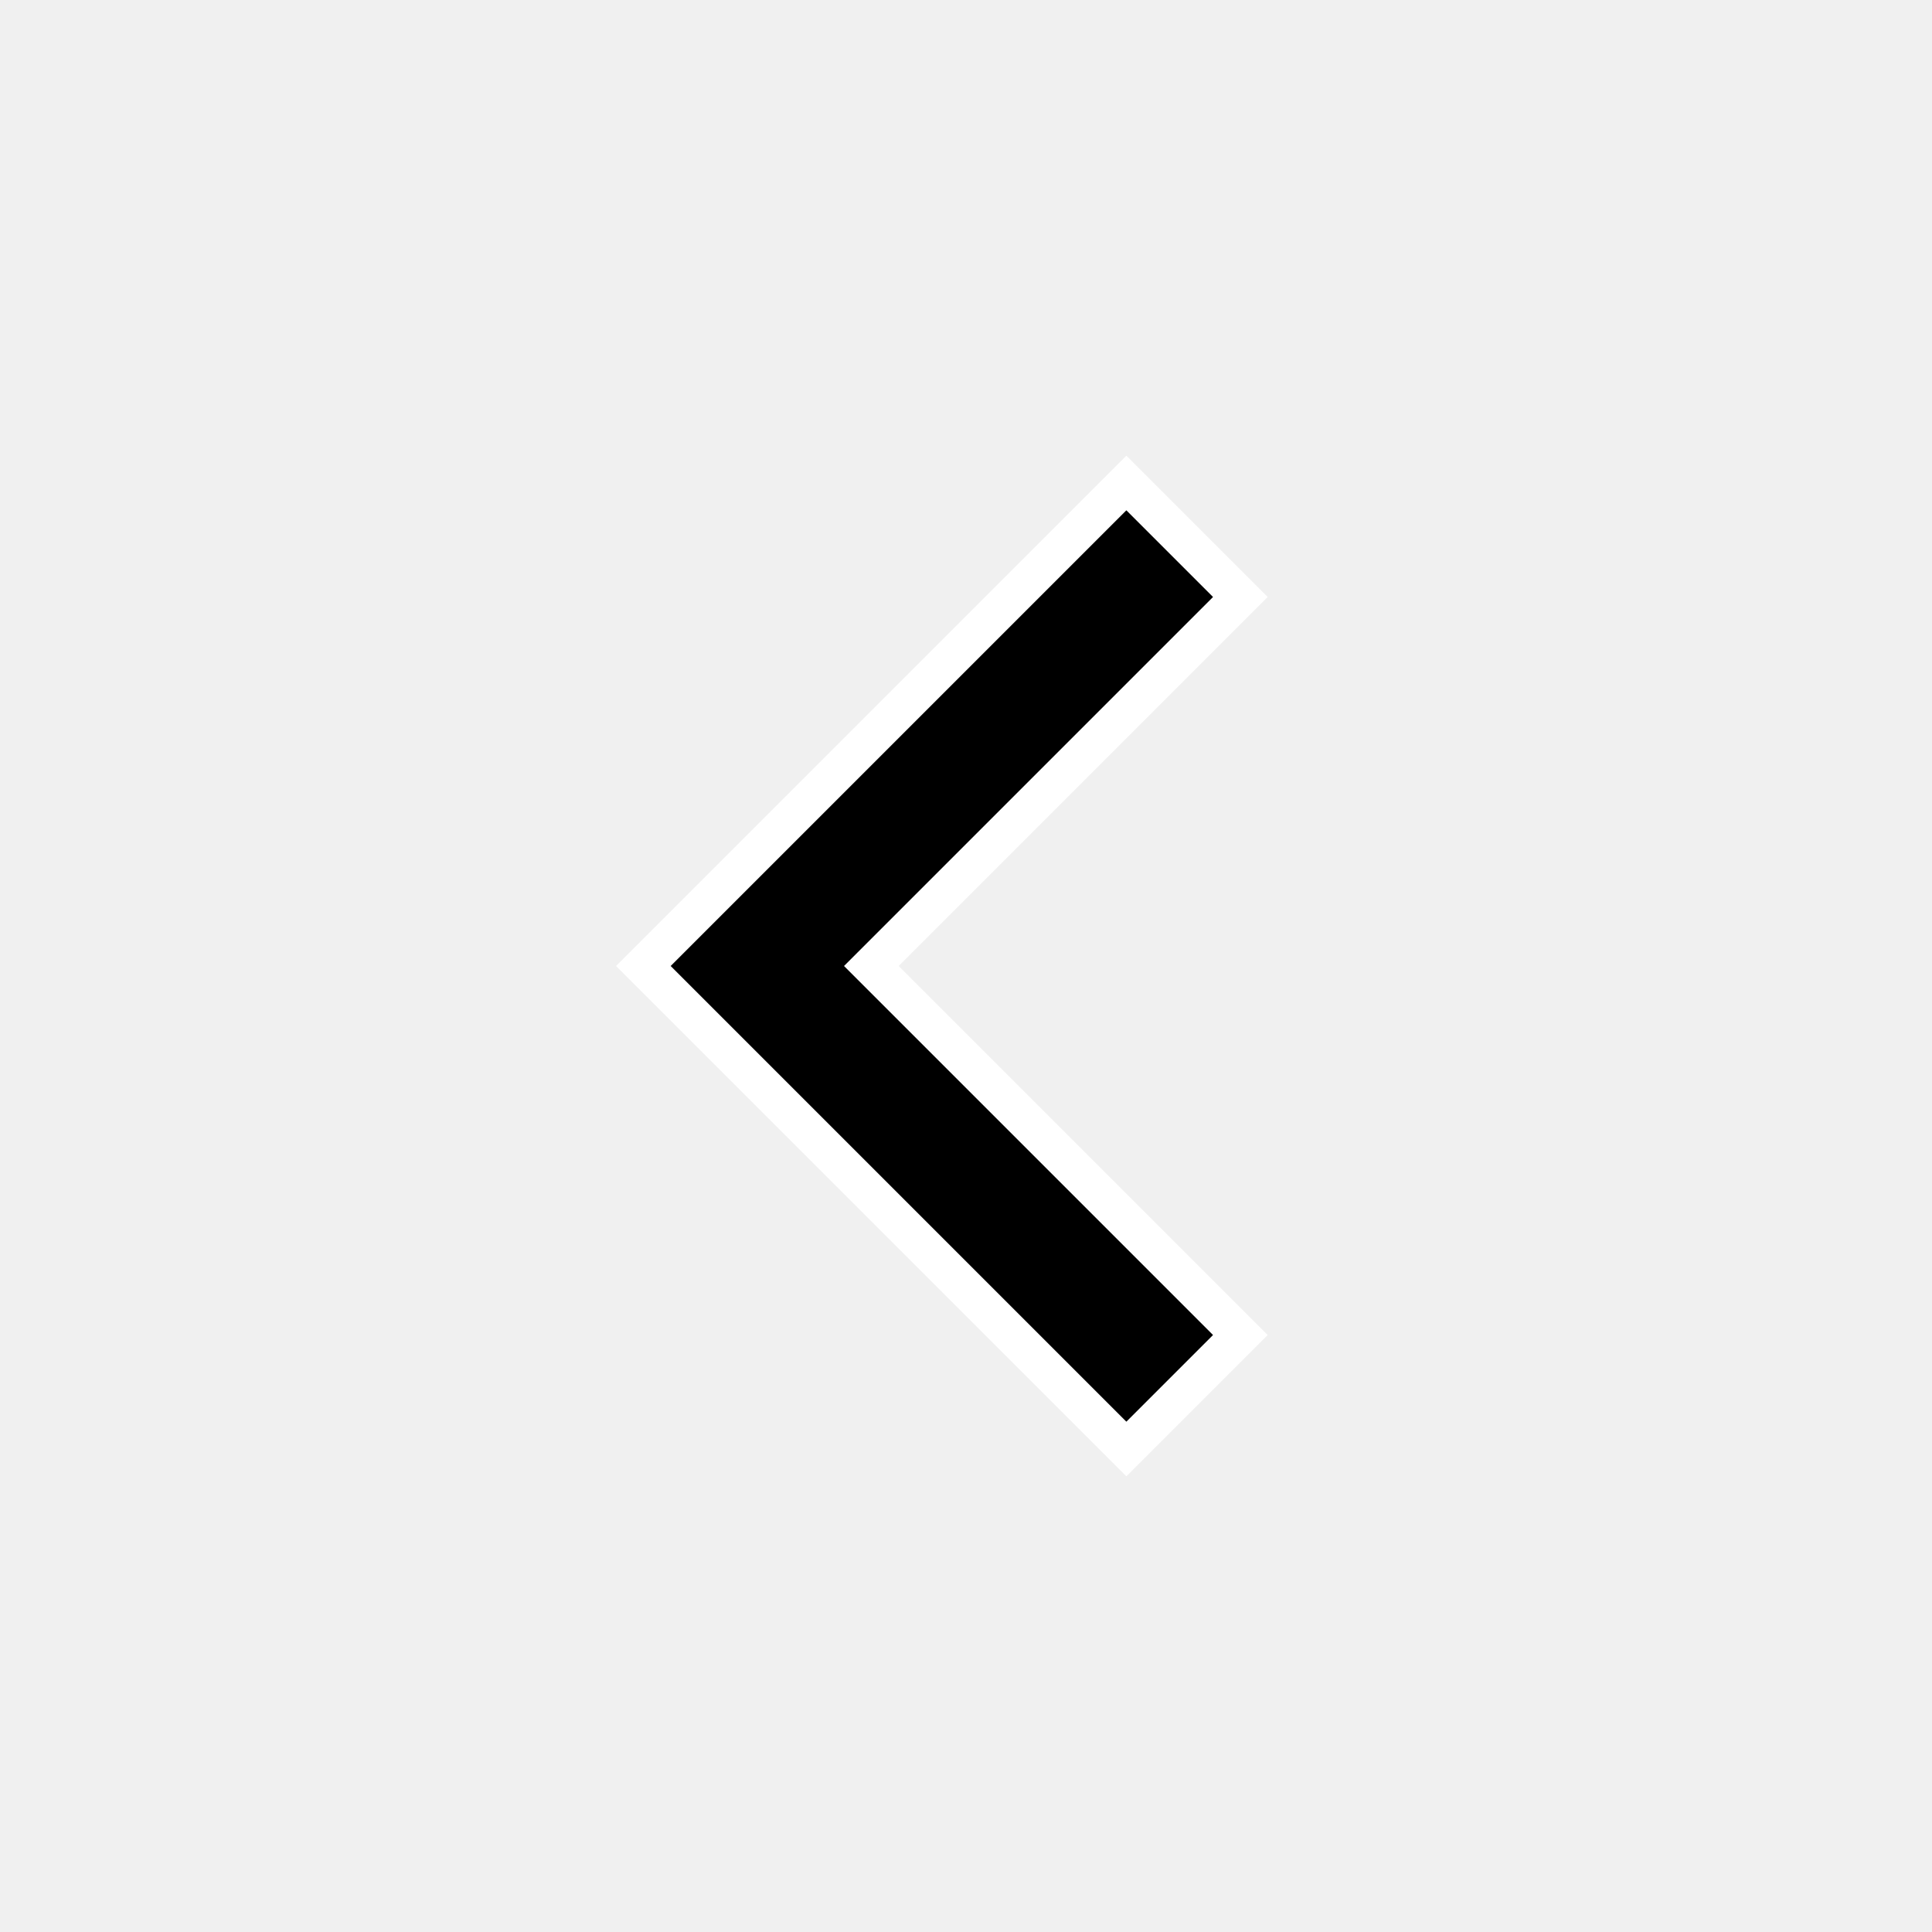
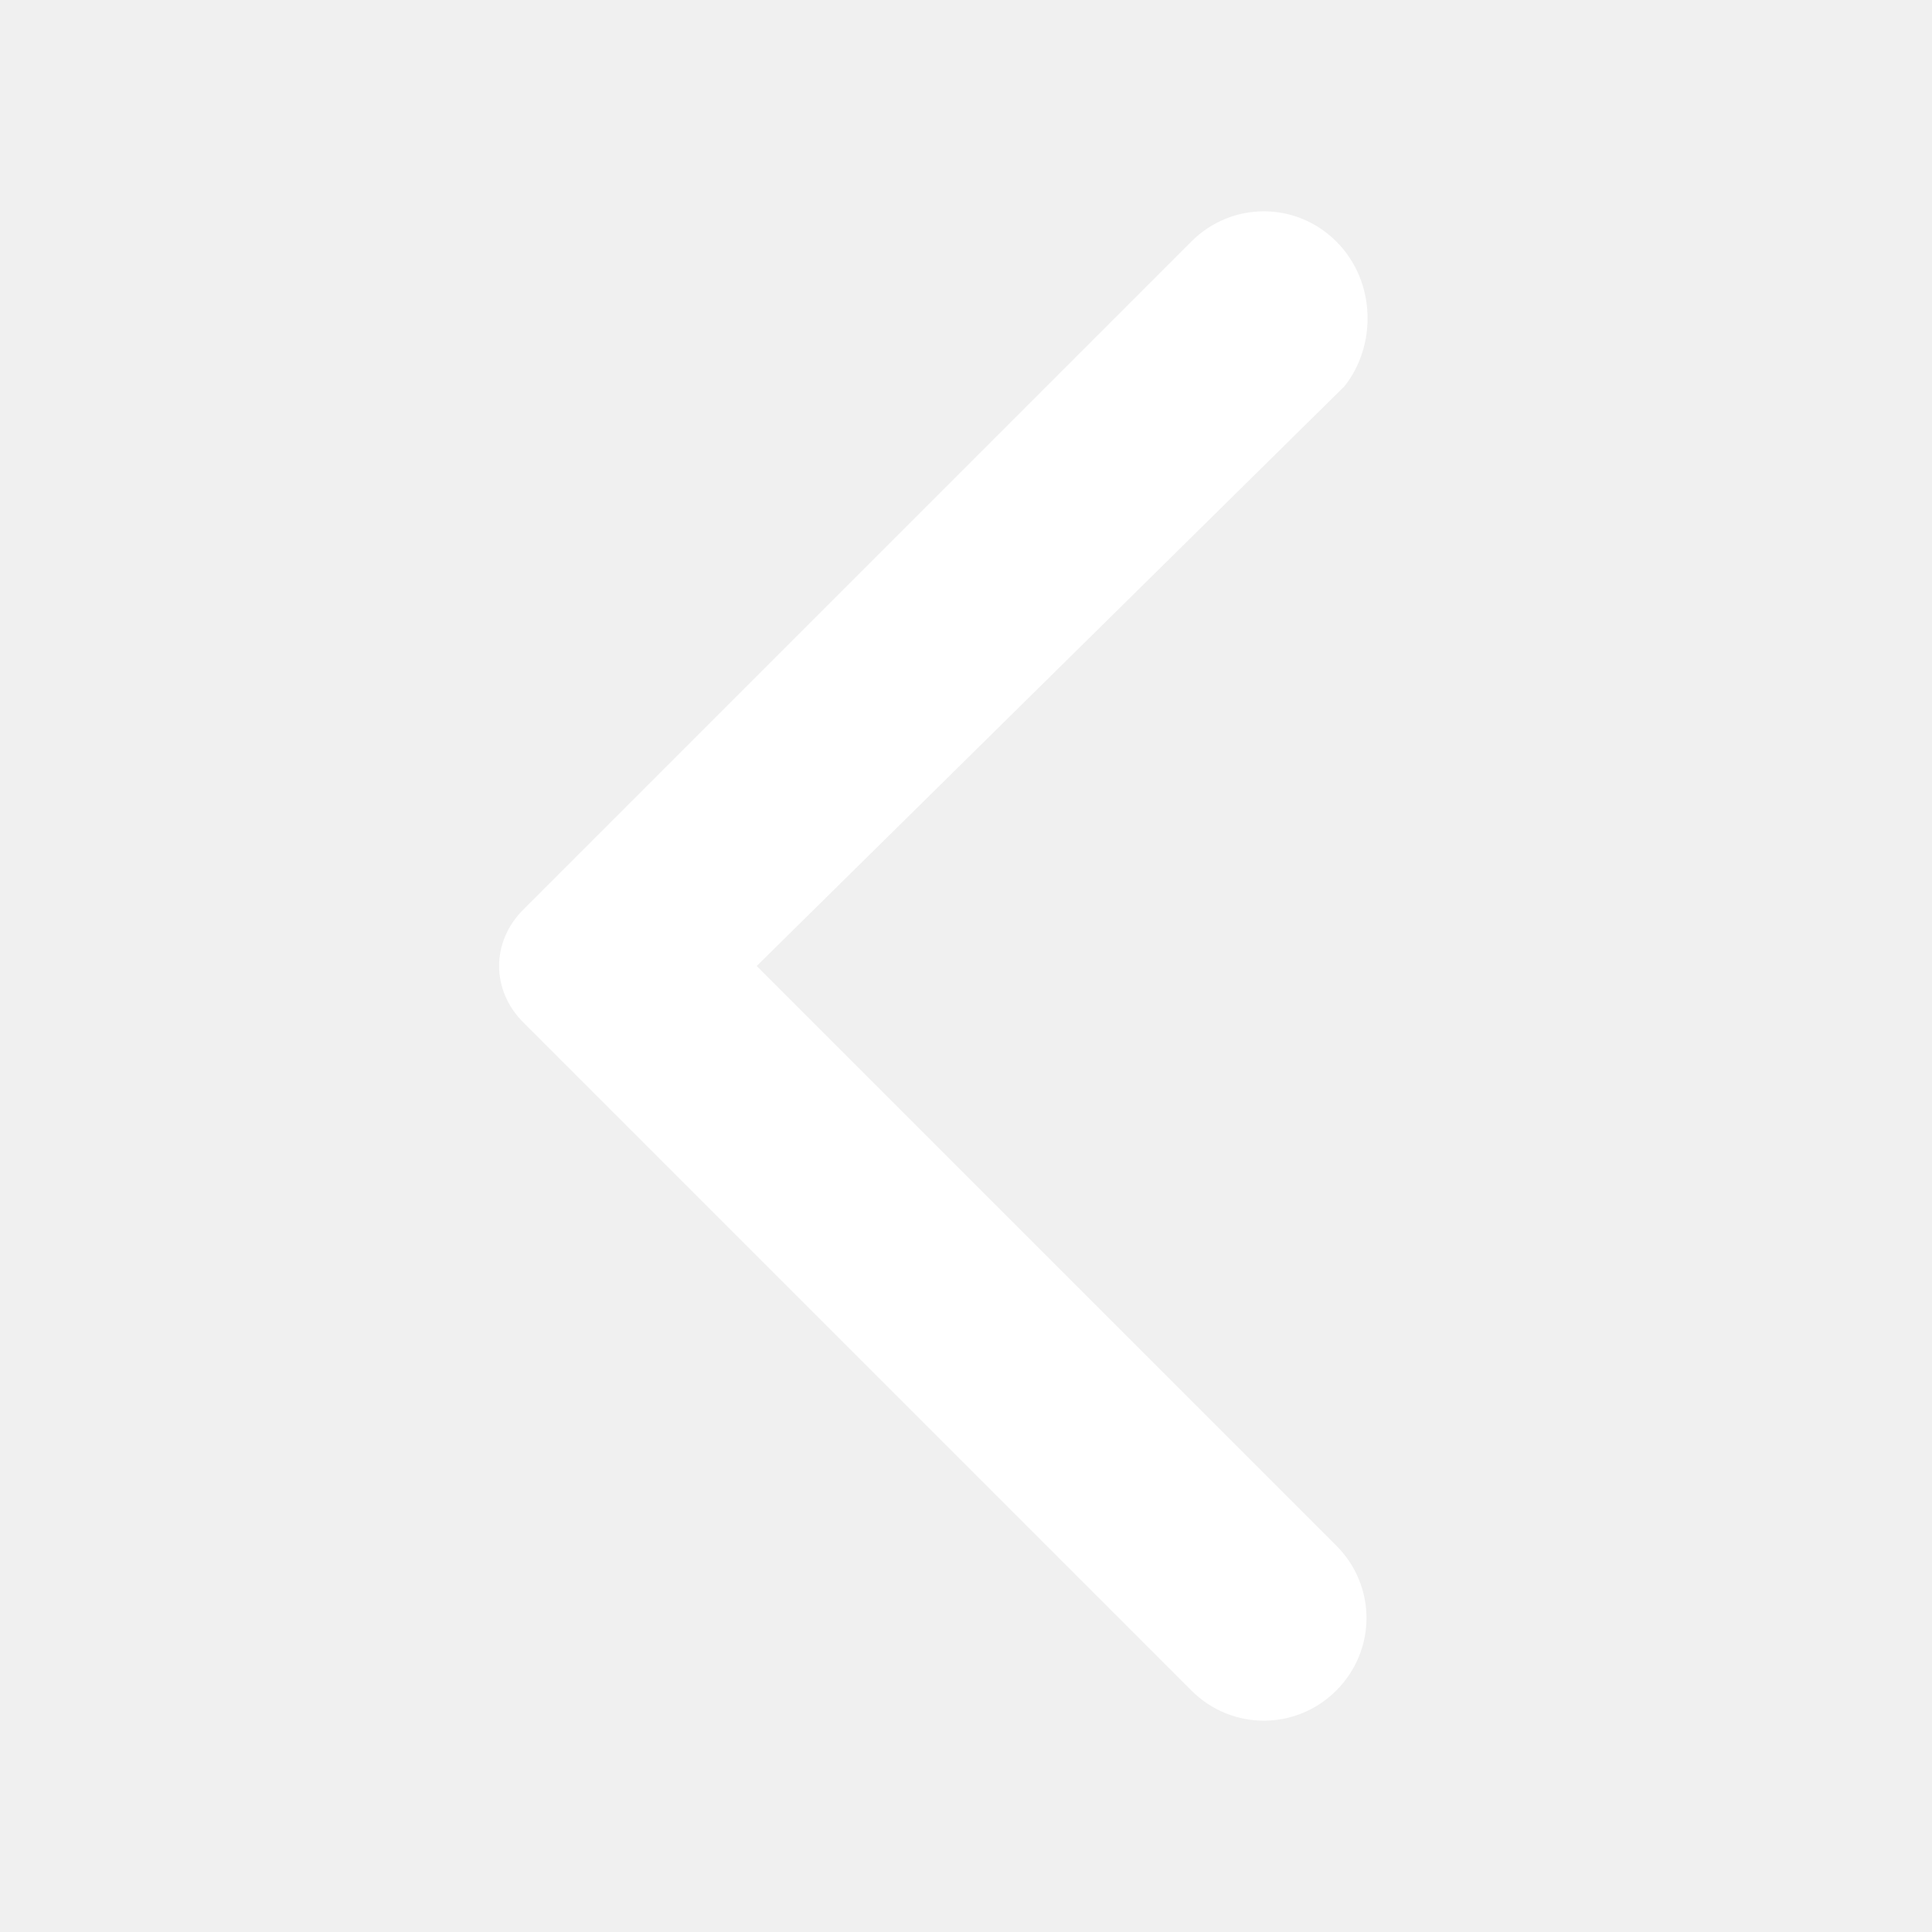
- <svg xmlns="http://www.w3.org/2000/svg" width="100" height="100" version="1.1" id="Layer_1" x="0px" y="0px" viewBox="0 0 100 100" style="enable-background:new 0 0 100 100;" xml:space="preserve">
+ <svg xmlns="http://www.w3.org/2000/svg" width="100px" height="100px" version="1.1" id="Layer_1" x="0px" y="0px" viewBox="0 0 24 24" style="enable-background:new 0 0 24 24;" xml:space="preserve">
  <style type="text/css">
	.st0{fill:none;}
- 	.st1{stroke:#FFFFFF;stroke-width:2;stroke-miterlimit:10;}
+ 	.st1{fill:#FFFFFF;}
</style>
-   <path class="st0" d="M0,0h100v100H0V0z" />
-   <path class="st1" d="M64.2,69.1L45.1,50l19.1-19.1L58.3,25l-25,25l25,25L64.2,69.1z" />
+   <path class="st0" d="M0,0h24v24H0V0z" />
+   <path class="st1" d="M16.6,3c-0.5-0.5-1.3-0.5-1.8,0l-8.3,8.3c-0.4,0.4-0.4,1,0,1.4l8.3,8.3c0.5,0.5,1.3,0.5,1.8,0s0.5-1.3,0-1.8  L9.4,12l7.3-7.2C17.1,4.3,17.1,3.5,16.6,3z" />
</svg>
